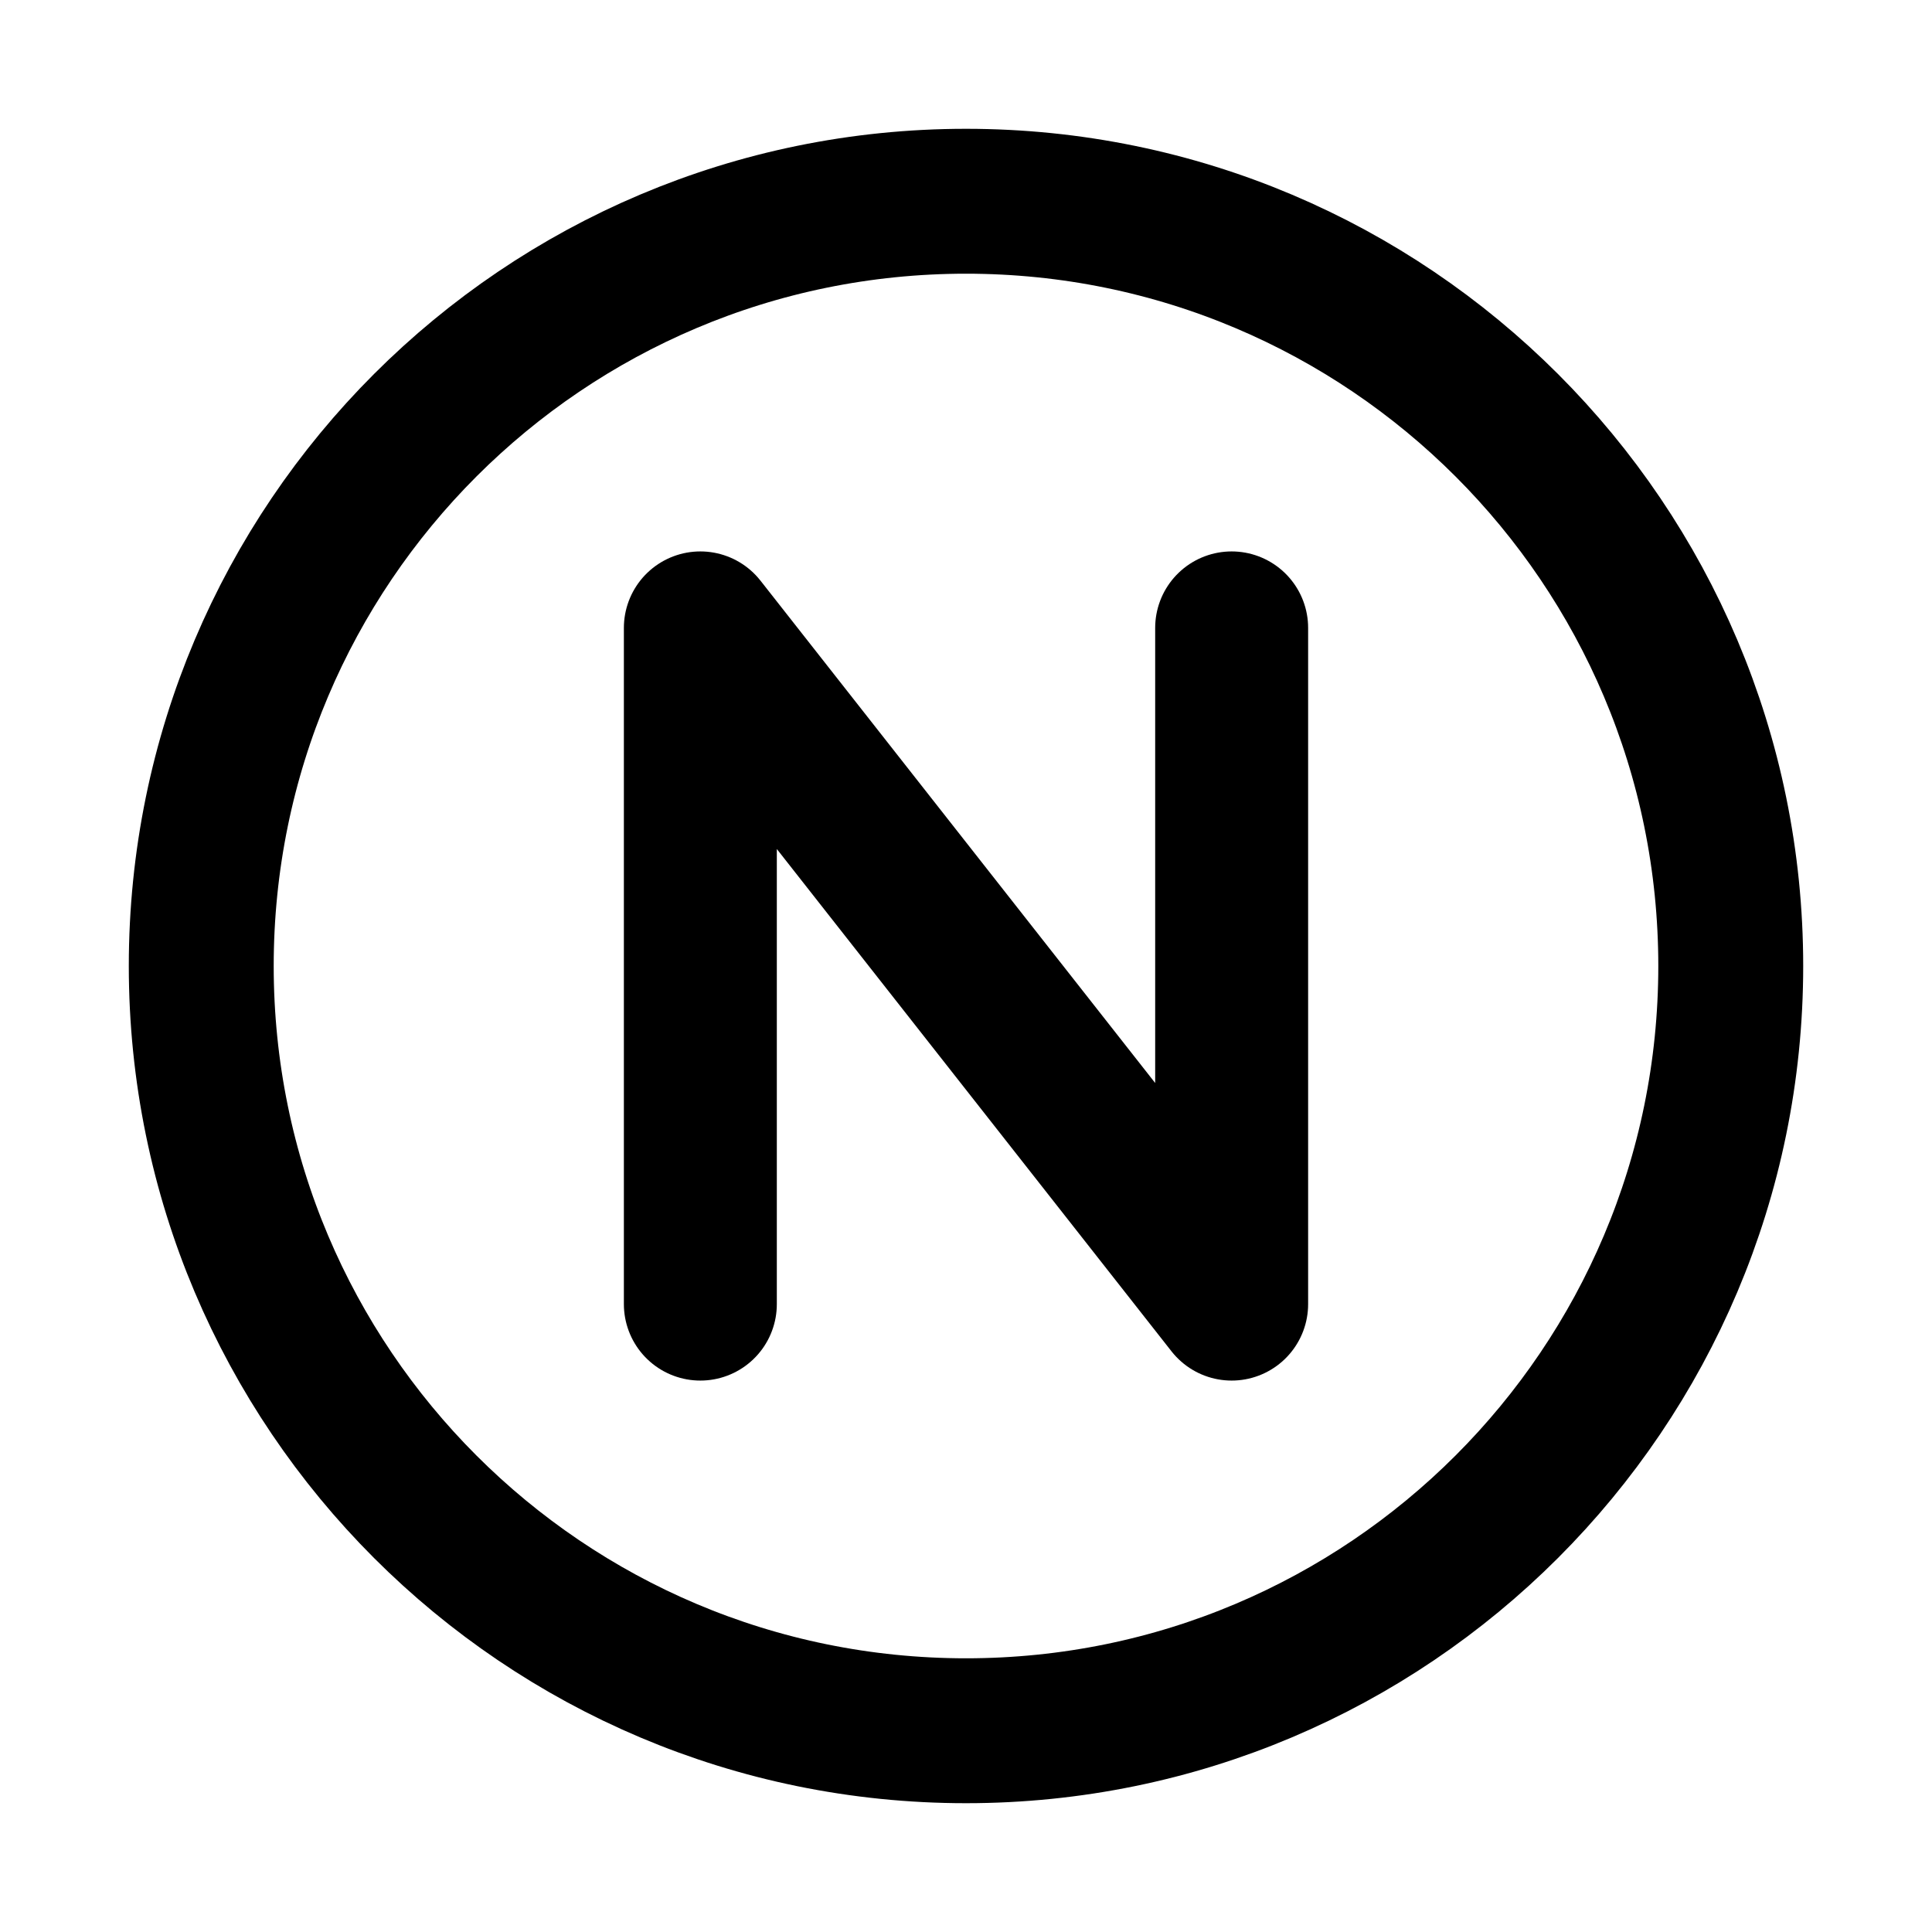
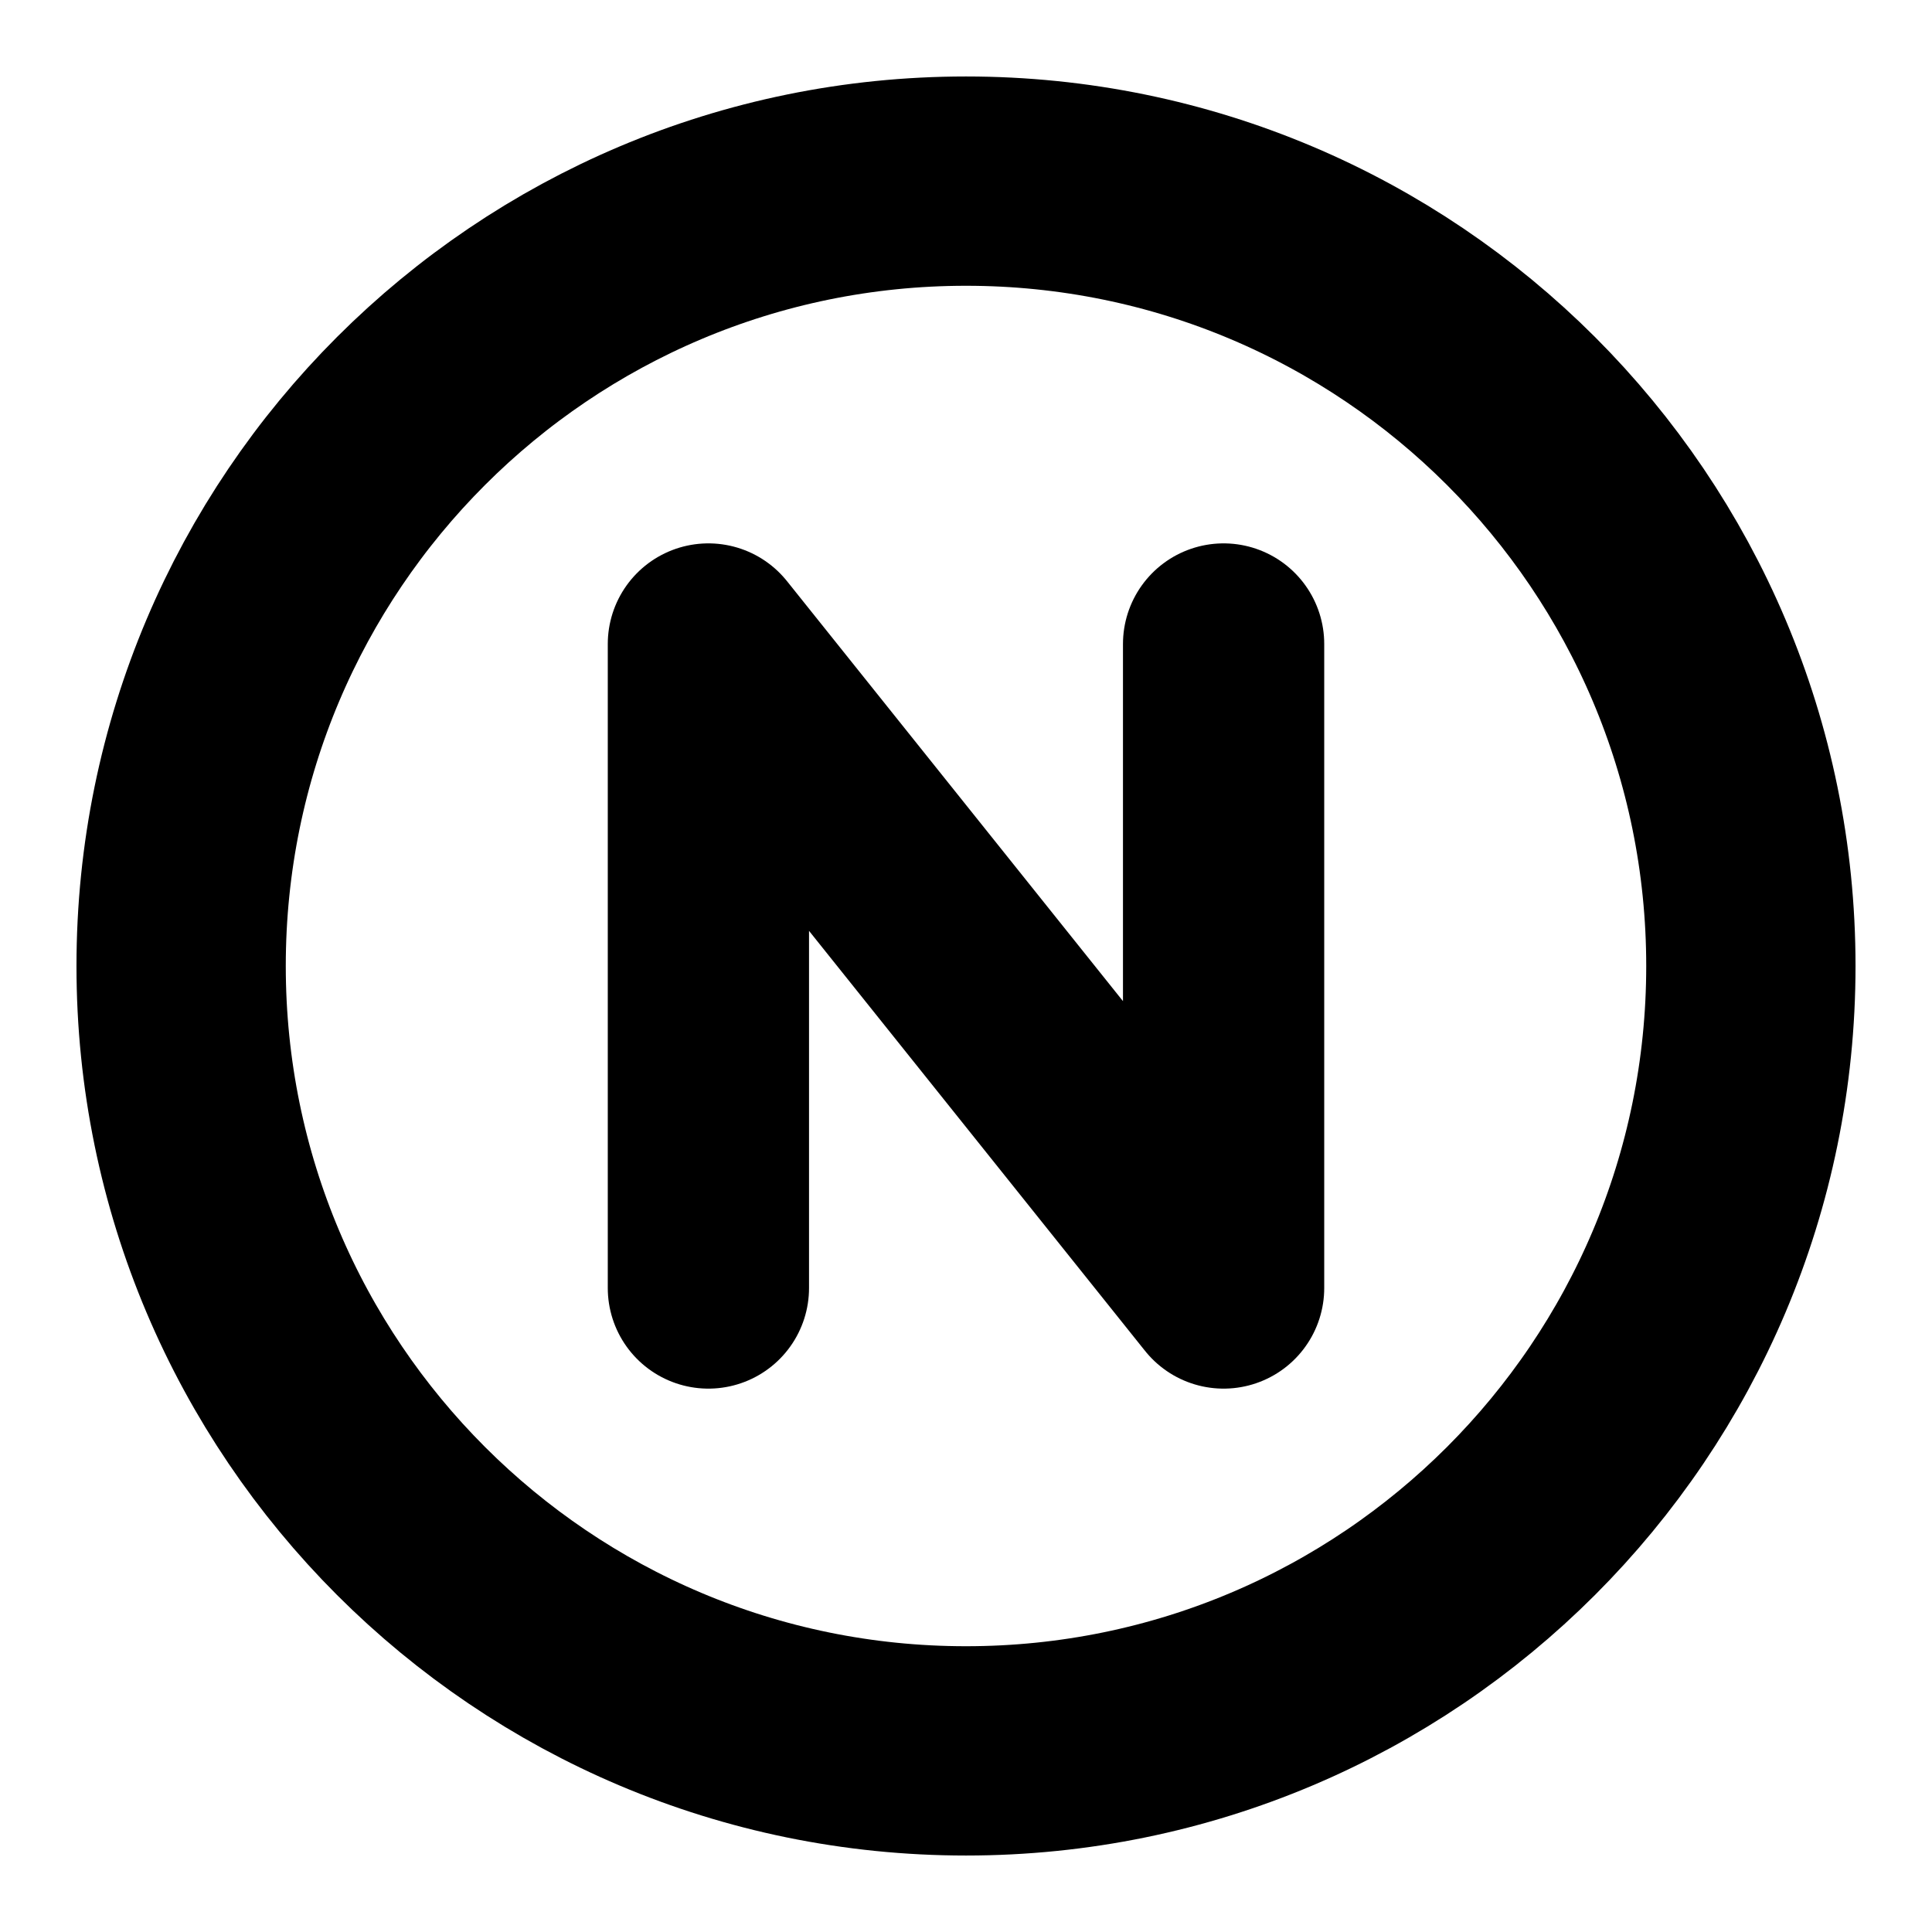
<svg xmlns="http://www.w3.org/2000/svg" viewBox="0 0 48 48" role="img" aria-label="Niche">
-   <circle cx="24" cy="24" r="19" fill="none" stroke="#000" stroke-width="3.6" />
-   <path d="M17.4 32.4V15.6l13.2 16.8V15.6" fill="none" stroke="#000" stroke-width="3.8" stroke-linecap="round" stroke-linejoin="round" />
+   <circle cx="24" cy="24" r="19.5" fill="none" stroke="#000" stroke-width="5.2" />
+   <path d="M17.6 32V16l12.8 16V16" fill="none" stroke="#000" stroke-width="5" stroke-linecap="round" stroke-linejoin="round" />
</svg>
